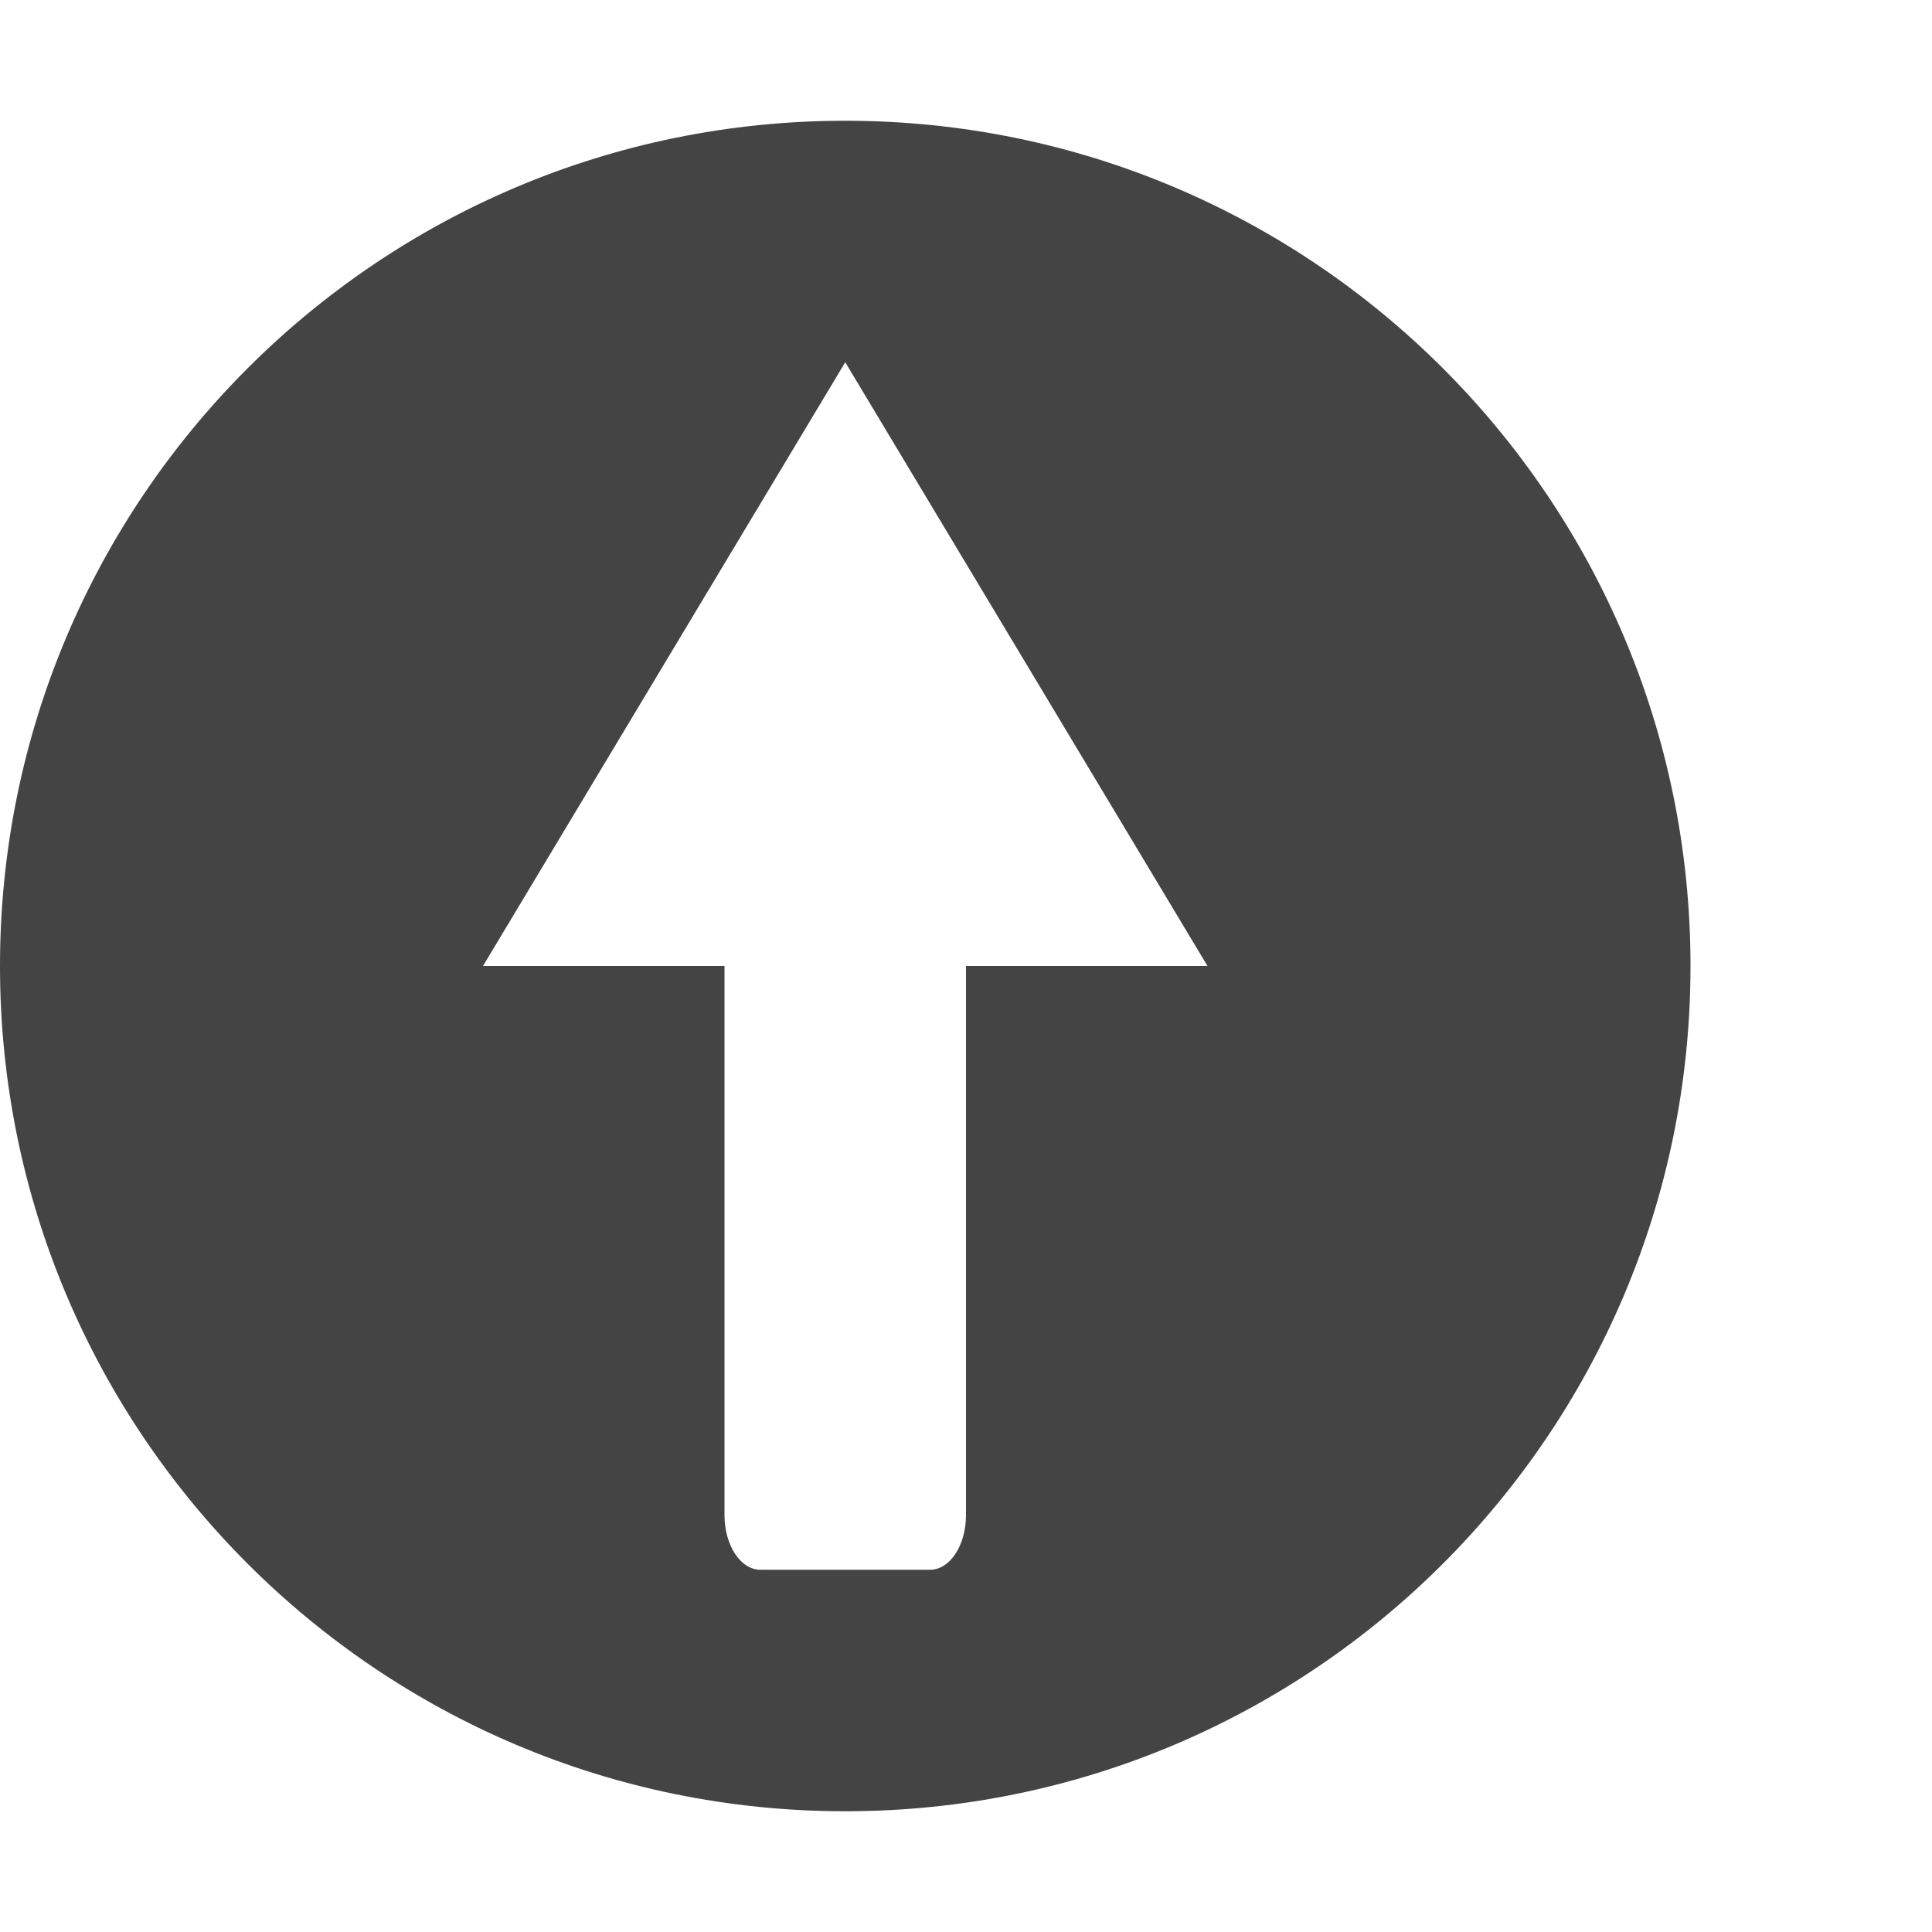
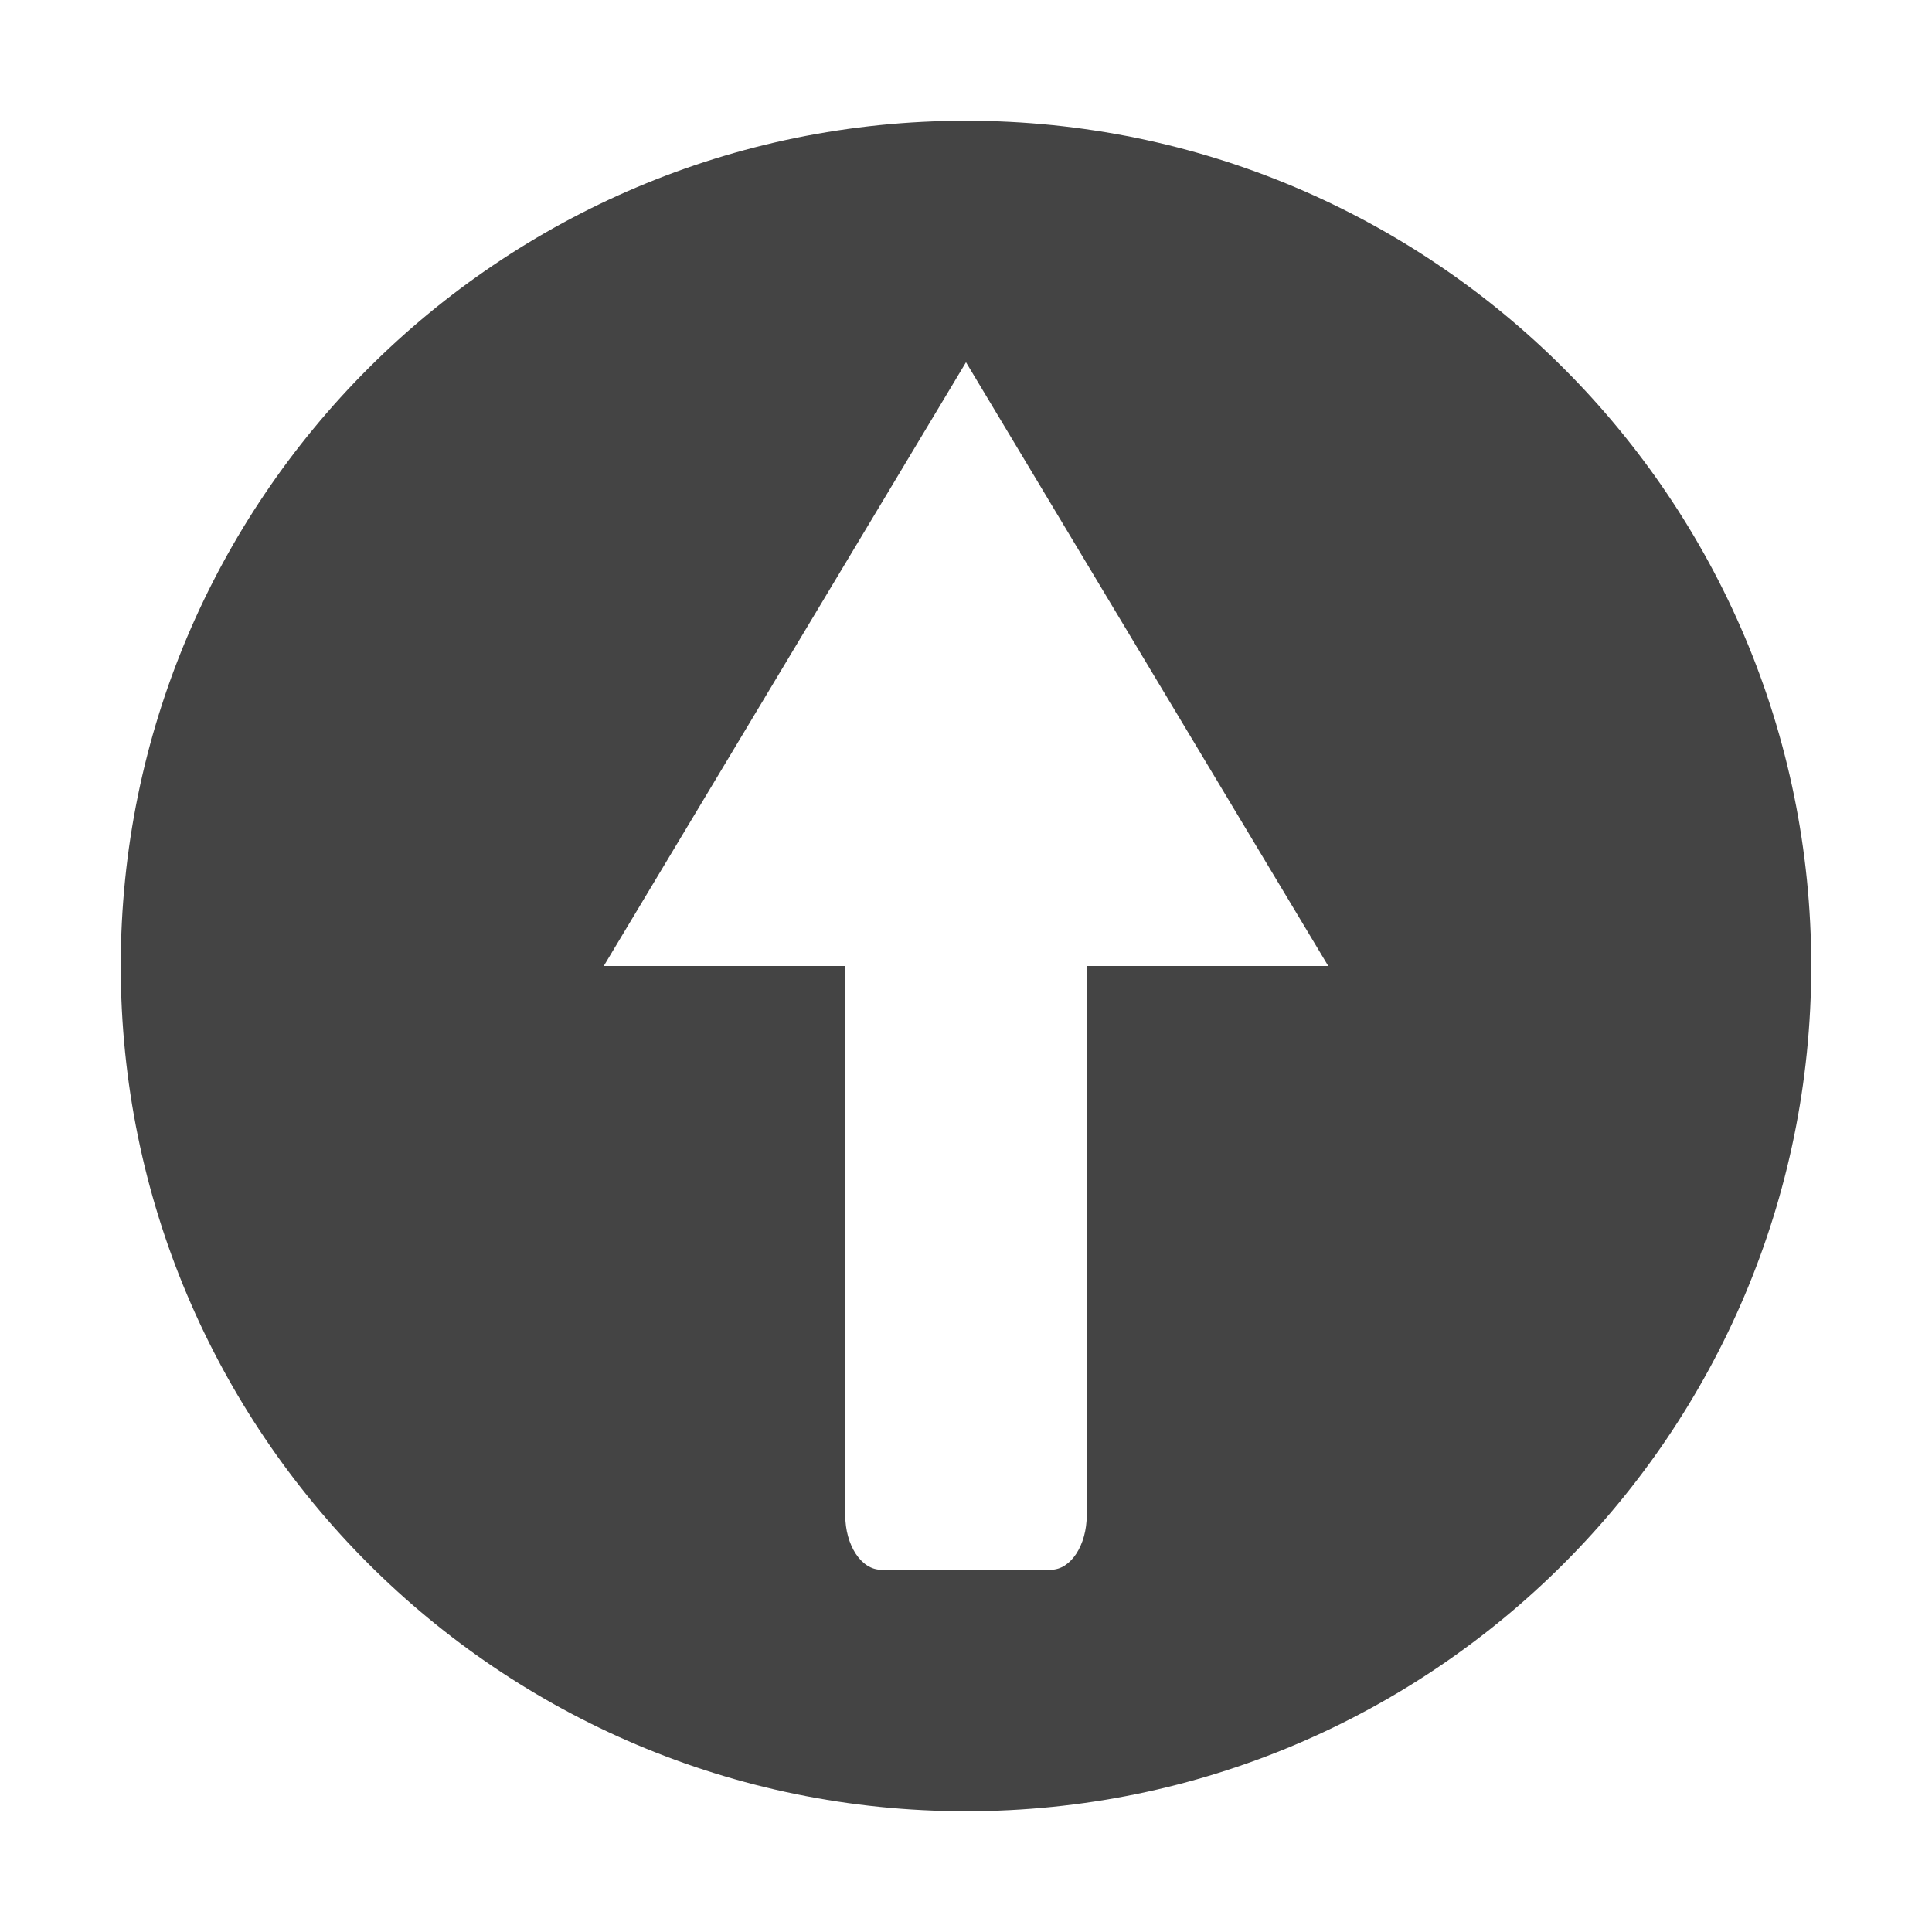
<svg xmlns="http://www.w3.org/2000/svg" version="1" viewBox="0 0 16 16">
-   <path d="m7 1a7 7 0 0 0-7 7 7 7 0 0 0 7 7 7 7 0 0 0 7-7 7 7 0 0 0-7-7zm0 2 3 5h-2v4.547c0 0.251-0.133 0.453-0.297 0.453h-1.406c-0.164 0-0.297-0.202-0.297-0.453v-4.547h-2l3-5z" style="fill:#444;stroke-width:.875" />
+   <path d="M 8,1 A 7,7 0 0 0 1,8 7,7 0 0 0 8,15 7,7 0 0 0 15,8 7,7 0 0 0 8,1 Z m 0,2 3,5 H 9 v 4.547 C 9,12.798 8.867,13 8.703,13 H 7.297 C 7.133,13 7,12.798 7,12.547 V 8 H 5 Z" style="fill:#444;stroke-width:.875" />
</svg>
